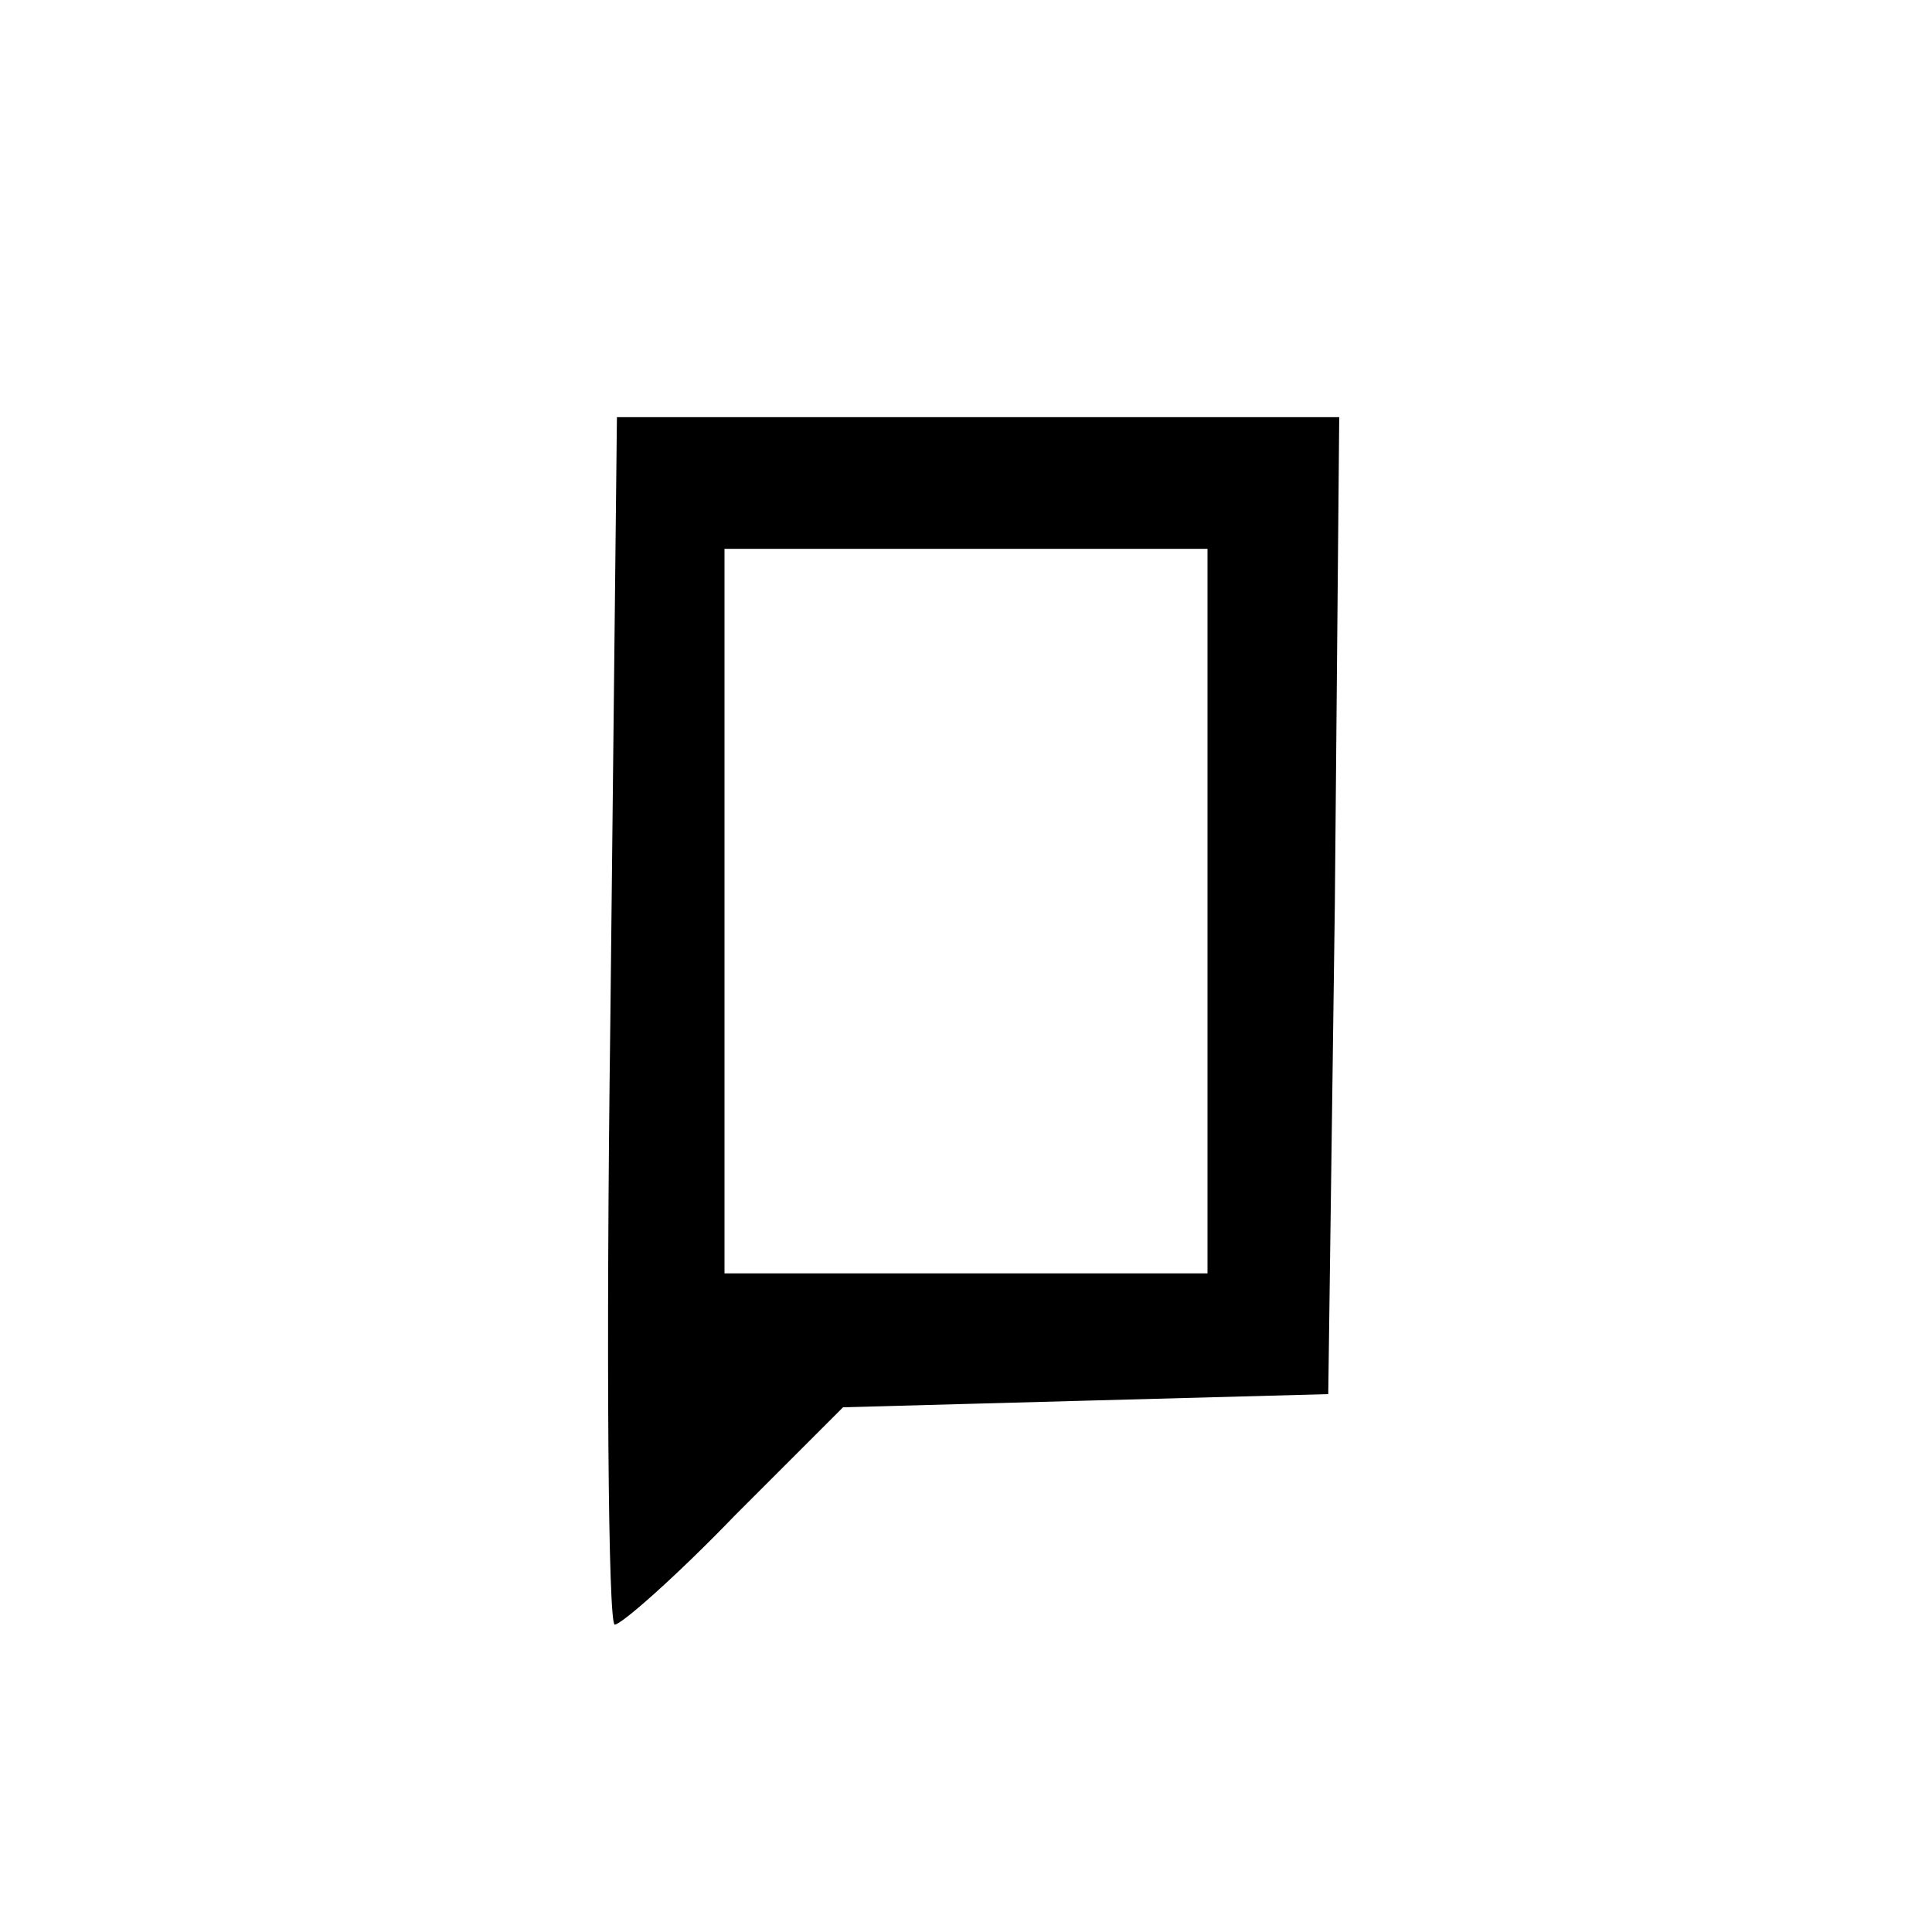
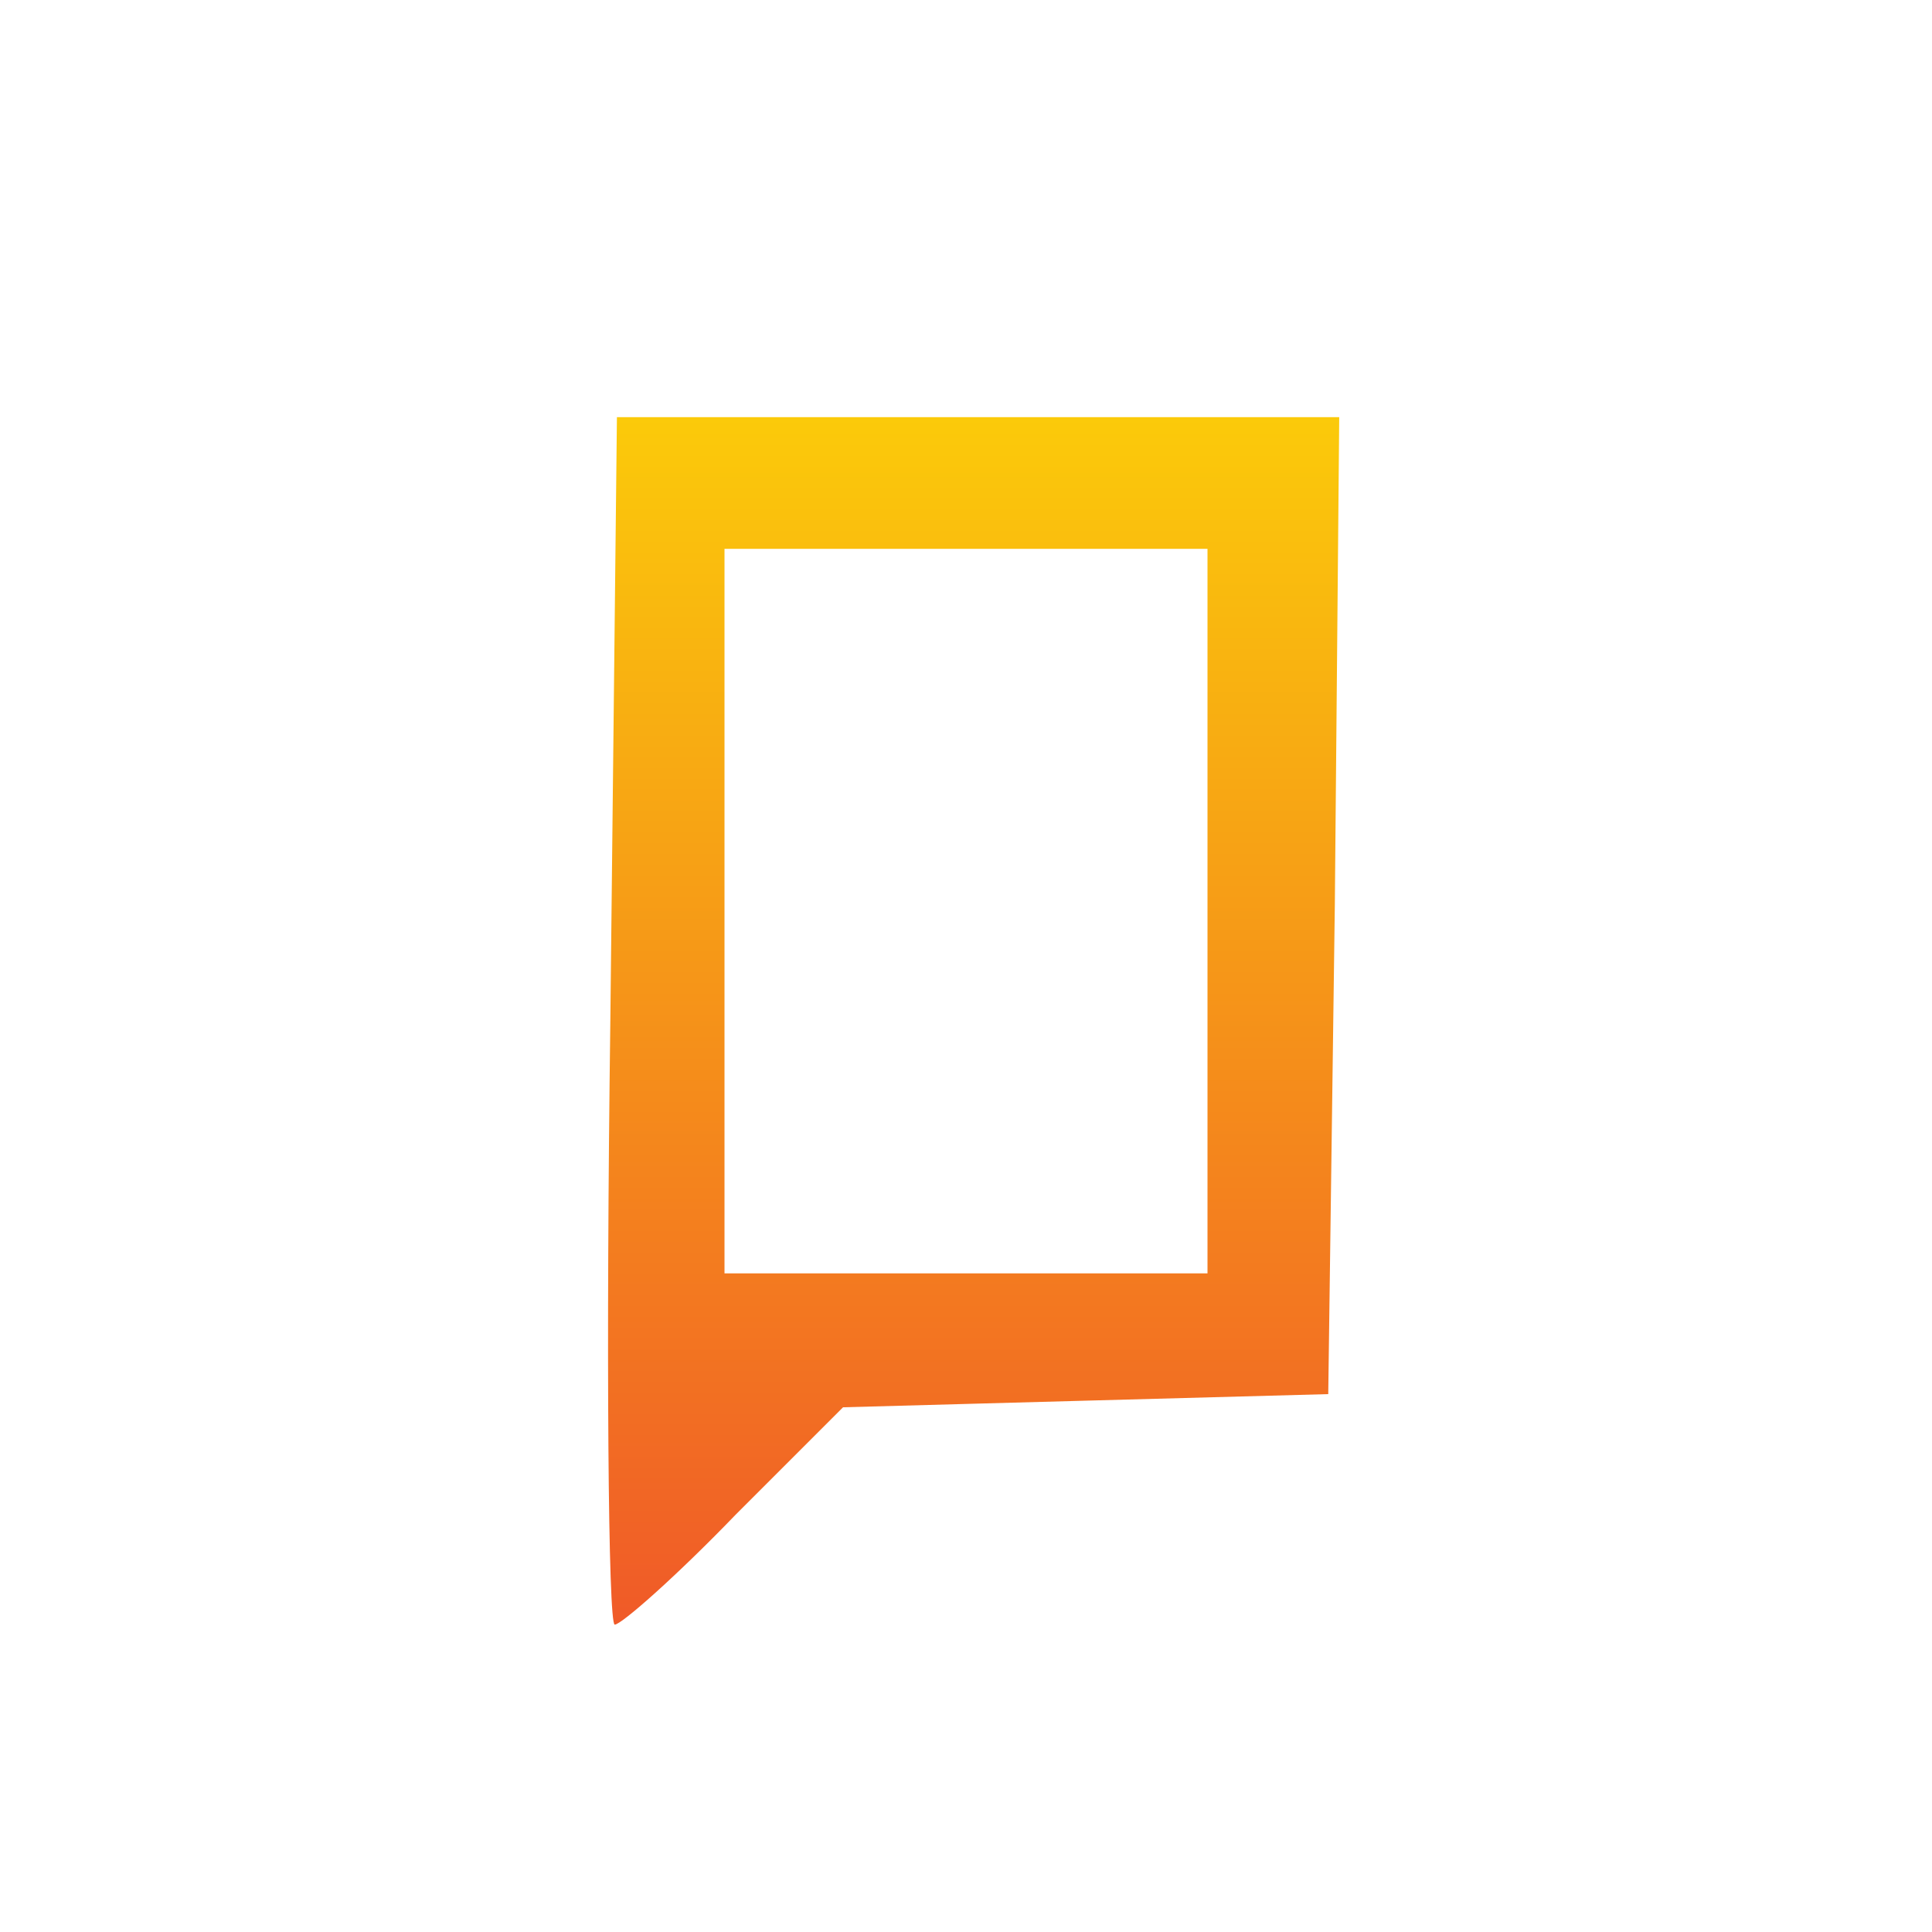
<svg xmlns="http://www.w3.org/2000/svg" version="1.0" width="88pt" height="88pt" viewBox="0 0 88 88" preserveAspectRatio="xMidYMid meet">
-   <g transform="translate(0,88) scale(0.1,-0.1)" fill="#000000" stroke="none">
+   <defs>
+     <linearGradient id="SVGID_1_" gradientUnits="objectBoundingBox" x1="0" y1="0" x2="0" y2="1">
+       <stop offset="0" style="stop-color:#F05A28" />
+       <stop offset="1" style="stop-color:#FBCA0A" />
+     </linearGradient>
+   </defs>
+   <g transform="translate(0,88) scale(0.1,-0.1)" fill="url(#SVGID_1_)" stroke="none">
    <path d="M278 415 c-2 -151 -1 -275 2 -275 3 0 28 22 55 50 l49 49 110 3 111 3 3 223 2 222 -164 0 -165 0 -3 -275z m272 50 l0 -165 -110 0 -110 0 0 165 0 165 110 0 110 0 0 -165z" />
  </g>
</svg>
